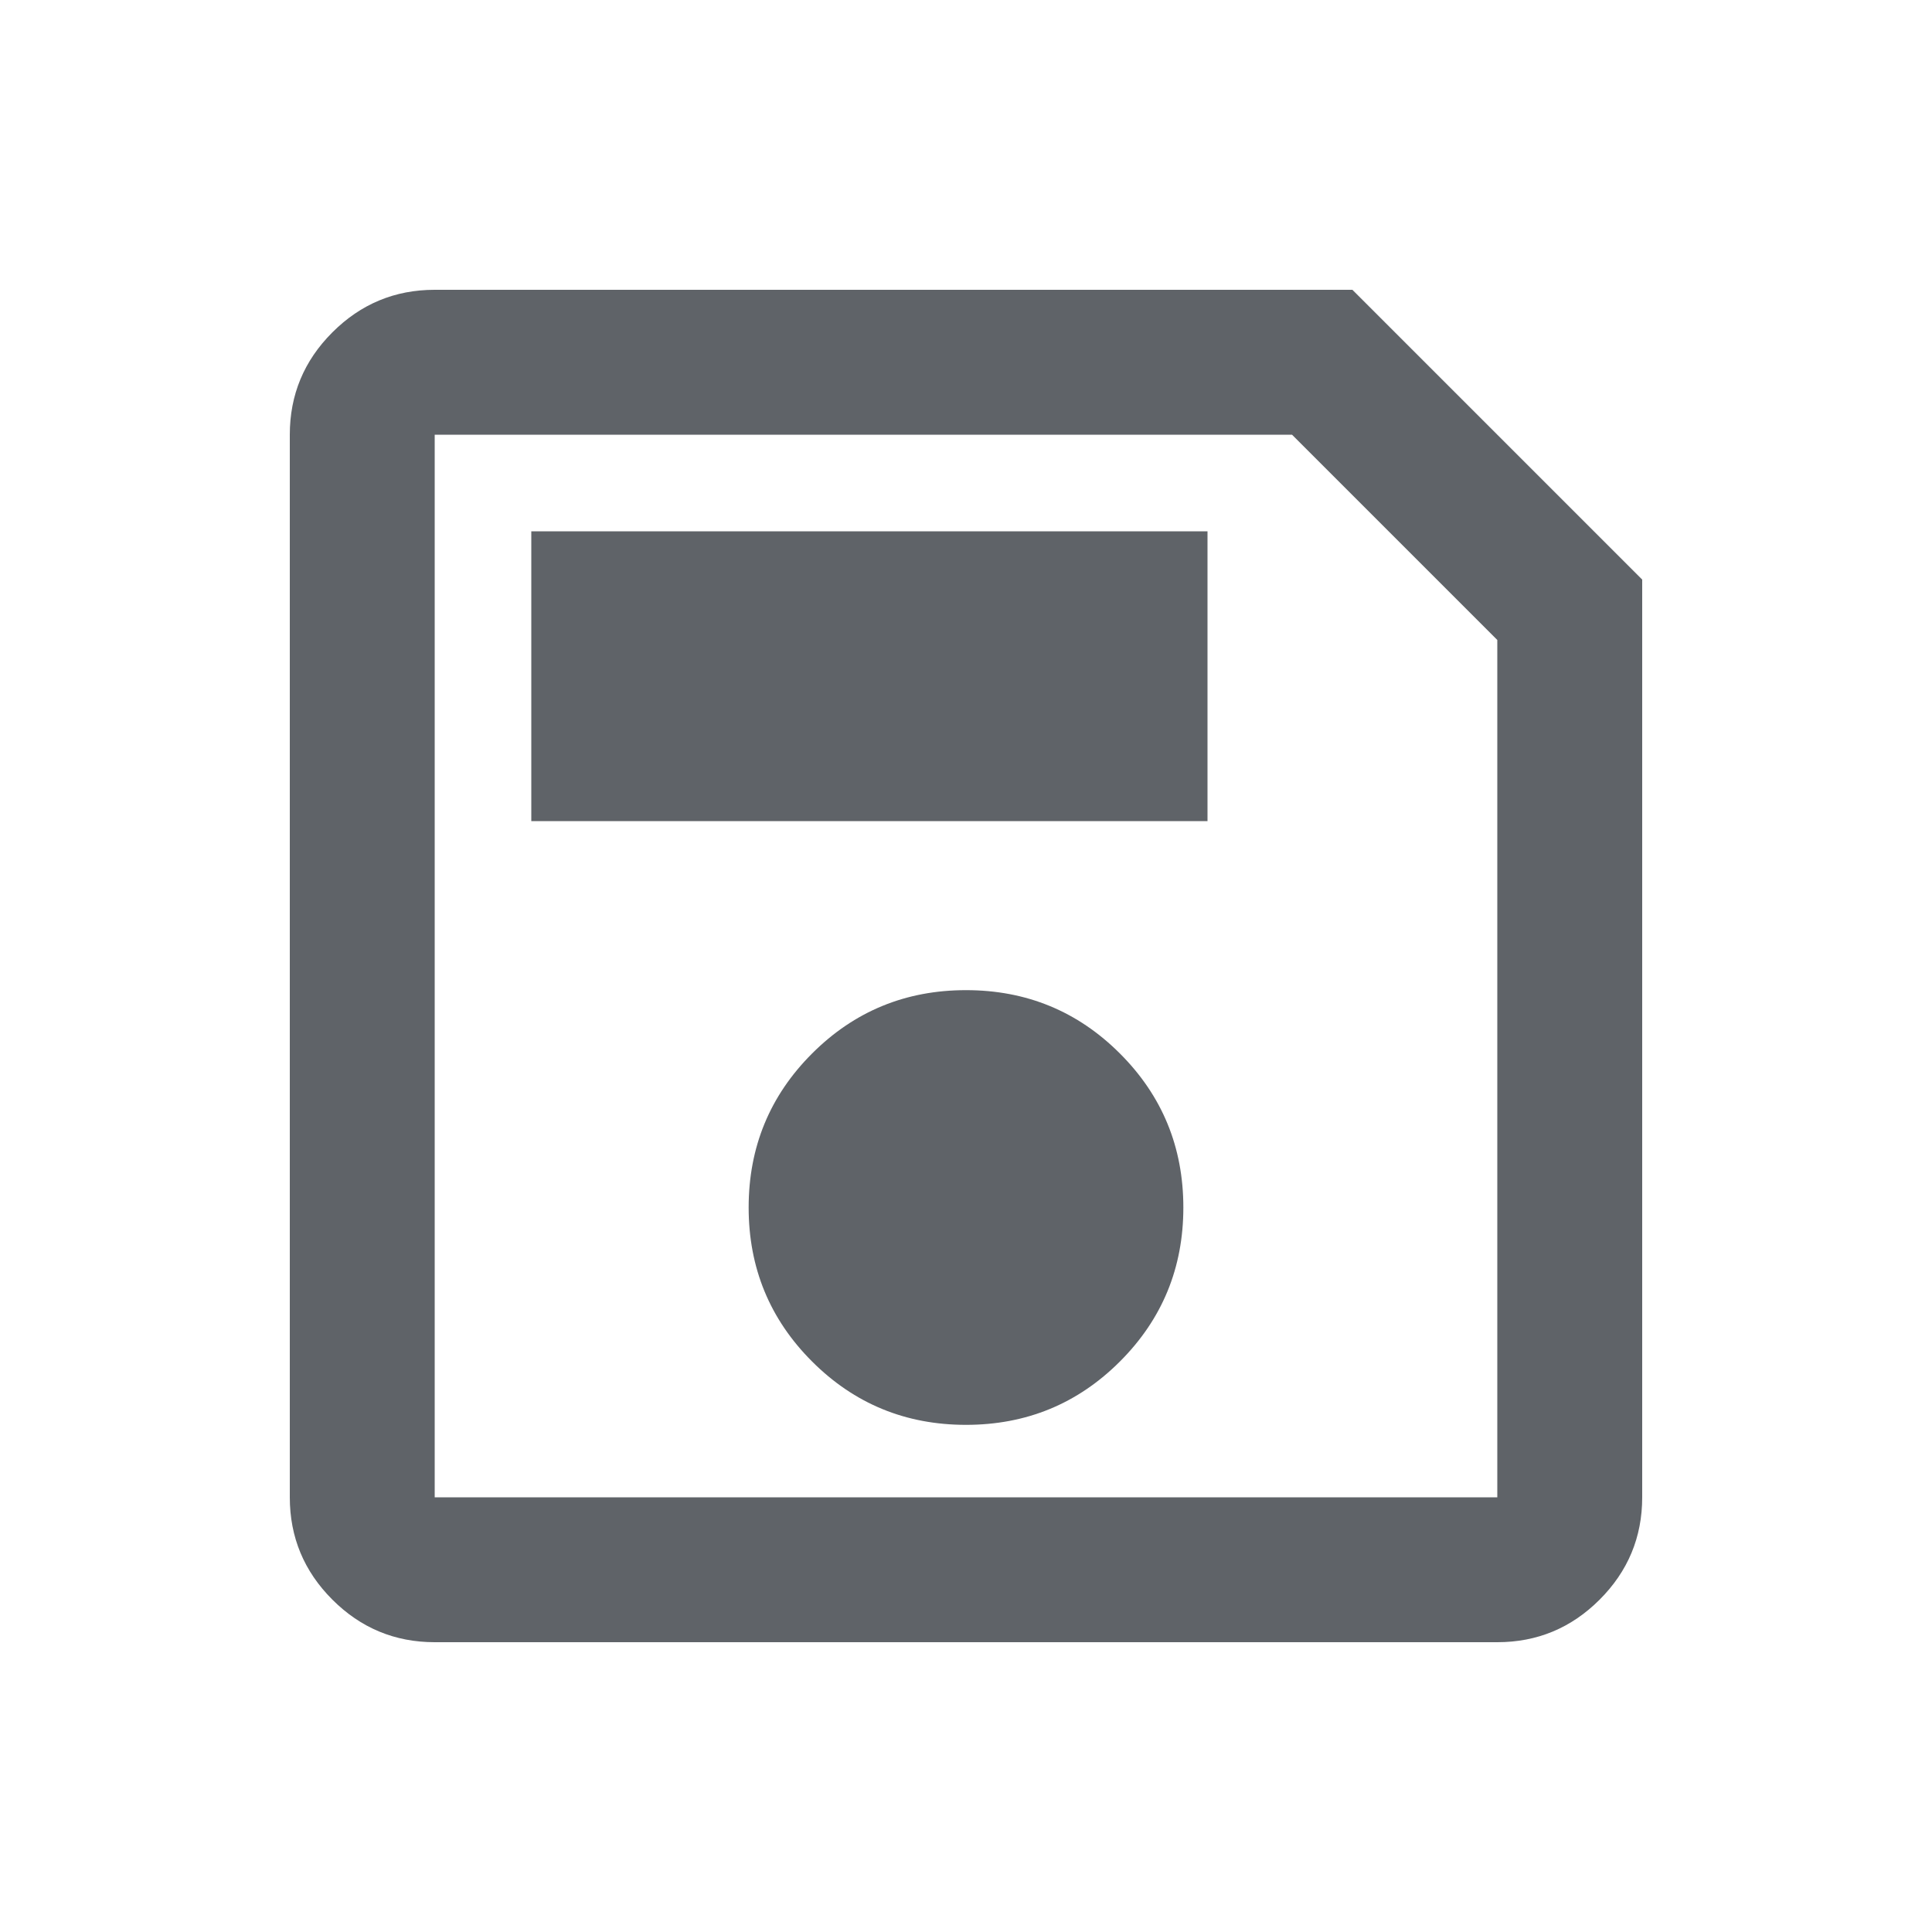
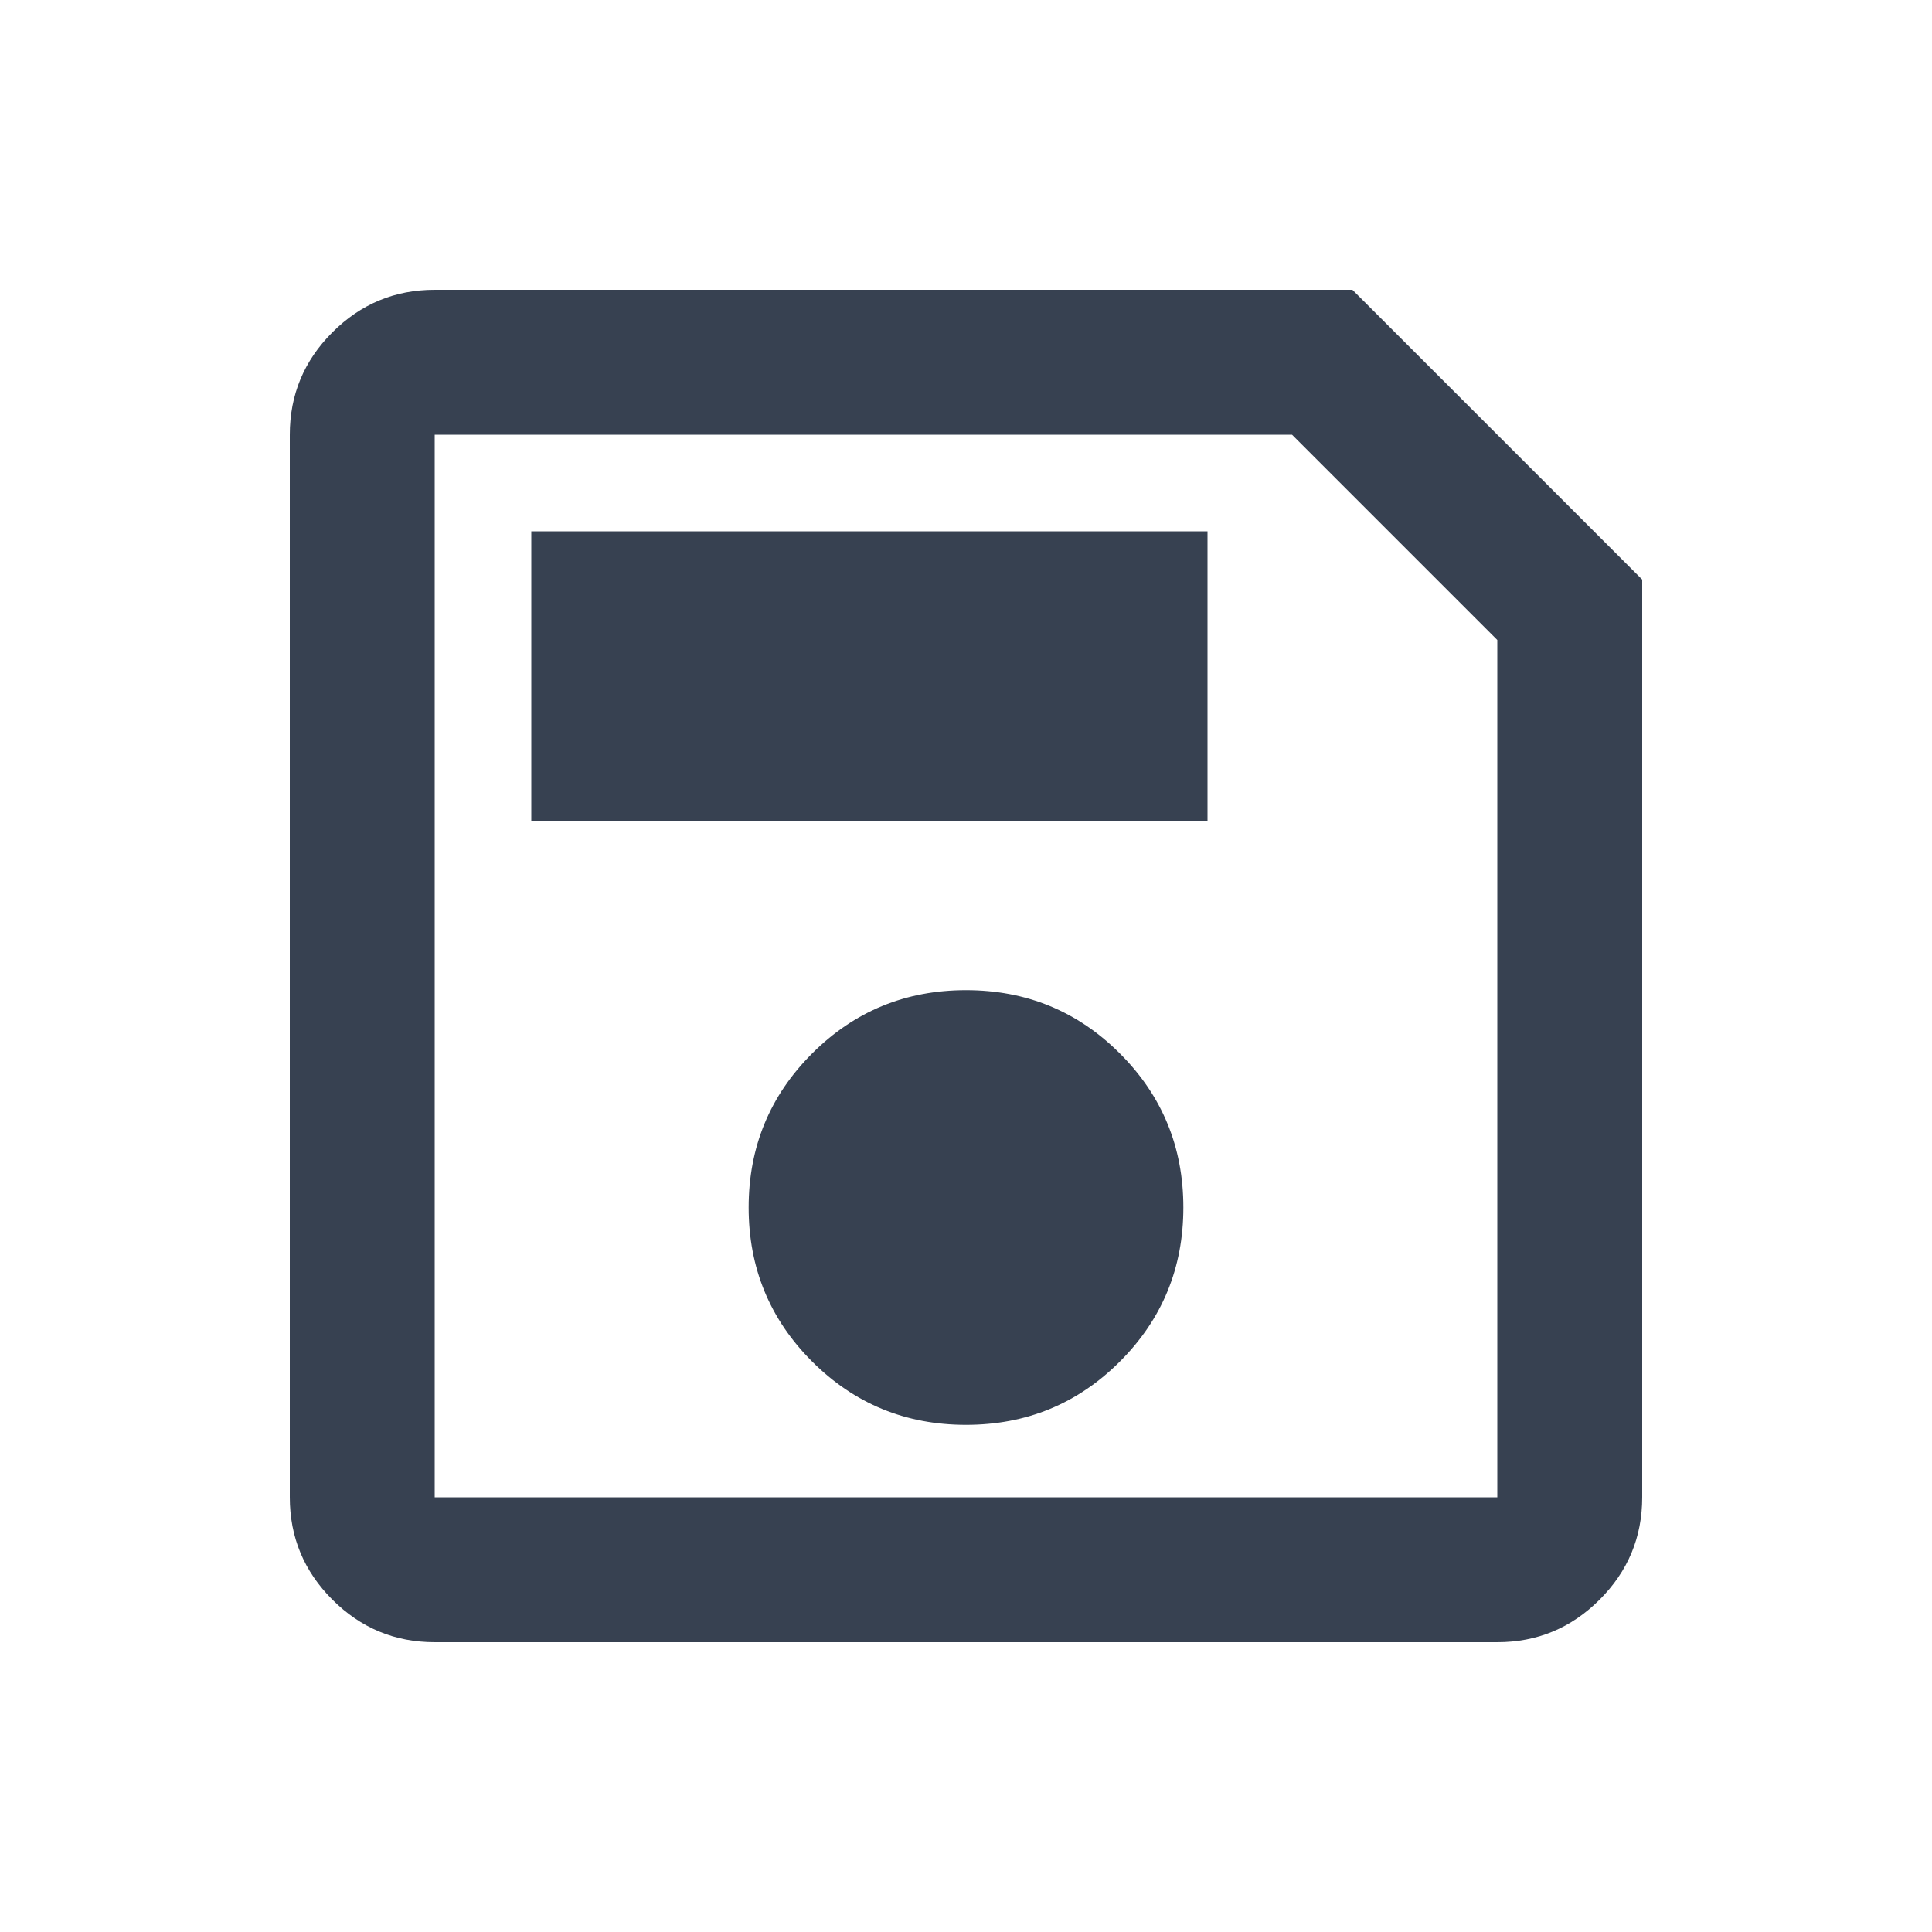
- <svg xmlns="http://www.w3.org/2000/svg" height="40px" viewBox="0 -960 960 960" width="40px" fill="#5f6368">
+ <svg xmlns="http://www.w3.org/2000/svg" height="40px" viewBox="0 -960 960 960" width="40px" fill="#374151">
  <path d="M816-672v456q0 29.7-21.15 50.85Q773.7-144 744-144H216q-29.7 0-50.85-21.15Q144-186.3 144-216v-528q0-29.7 21.15-50.85Q186.3-816 216-816h456l144 144Zm-72 30L642-744H216v528h528v-426ZM480-252q45 0 76.5-31.5T588-360q0-45-31.5-76.5T480-468q-45 0-76.5 31.5T372-360q0 45 31.5 76.5T480-252ZM264-552h336v-144H264v144Zm-48-77v413-528 115Z" />
</svg>
